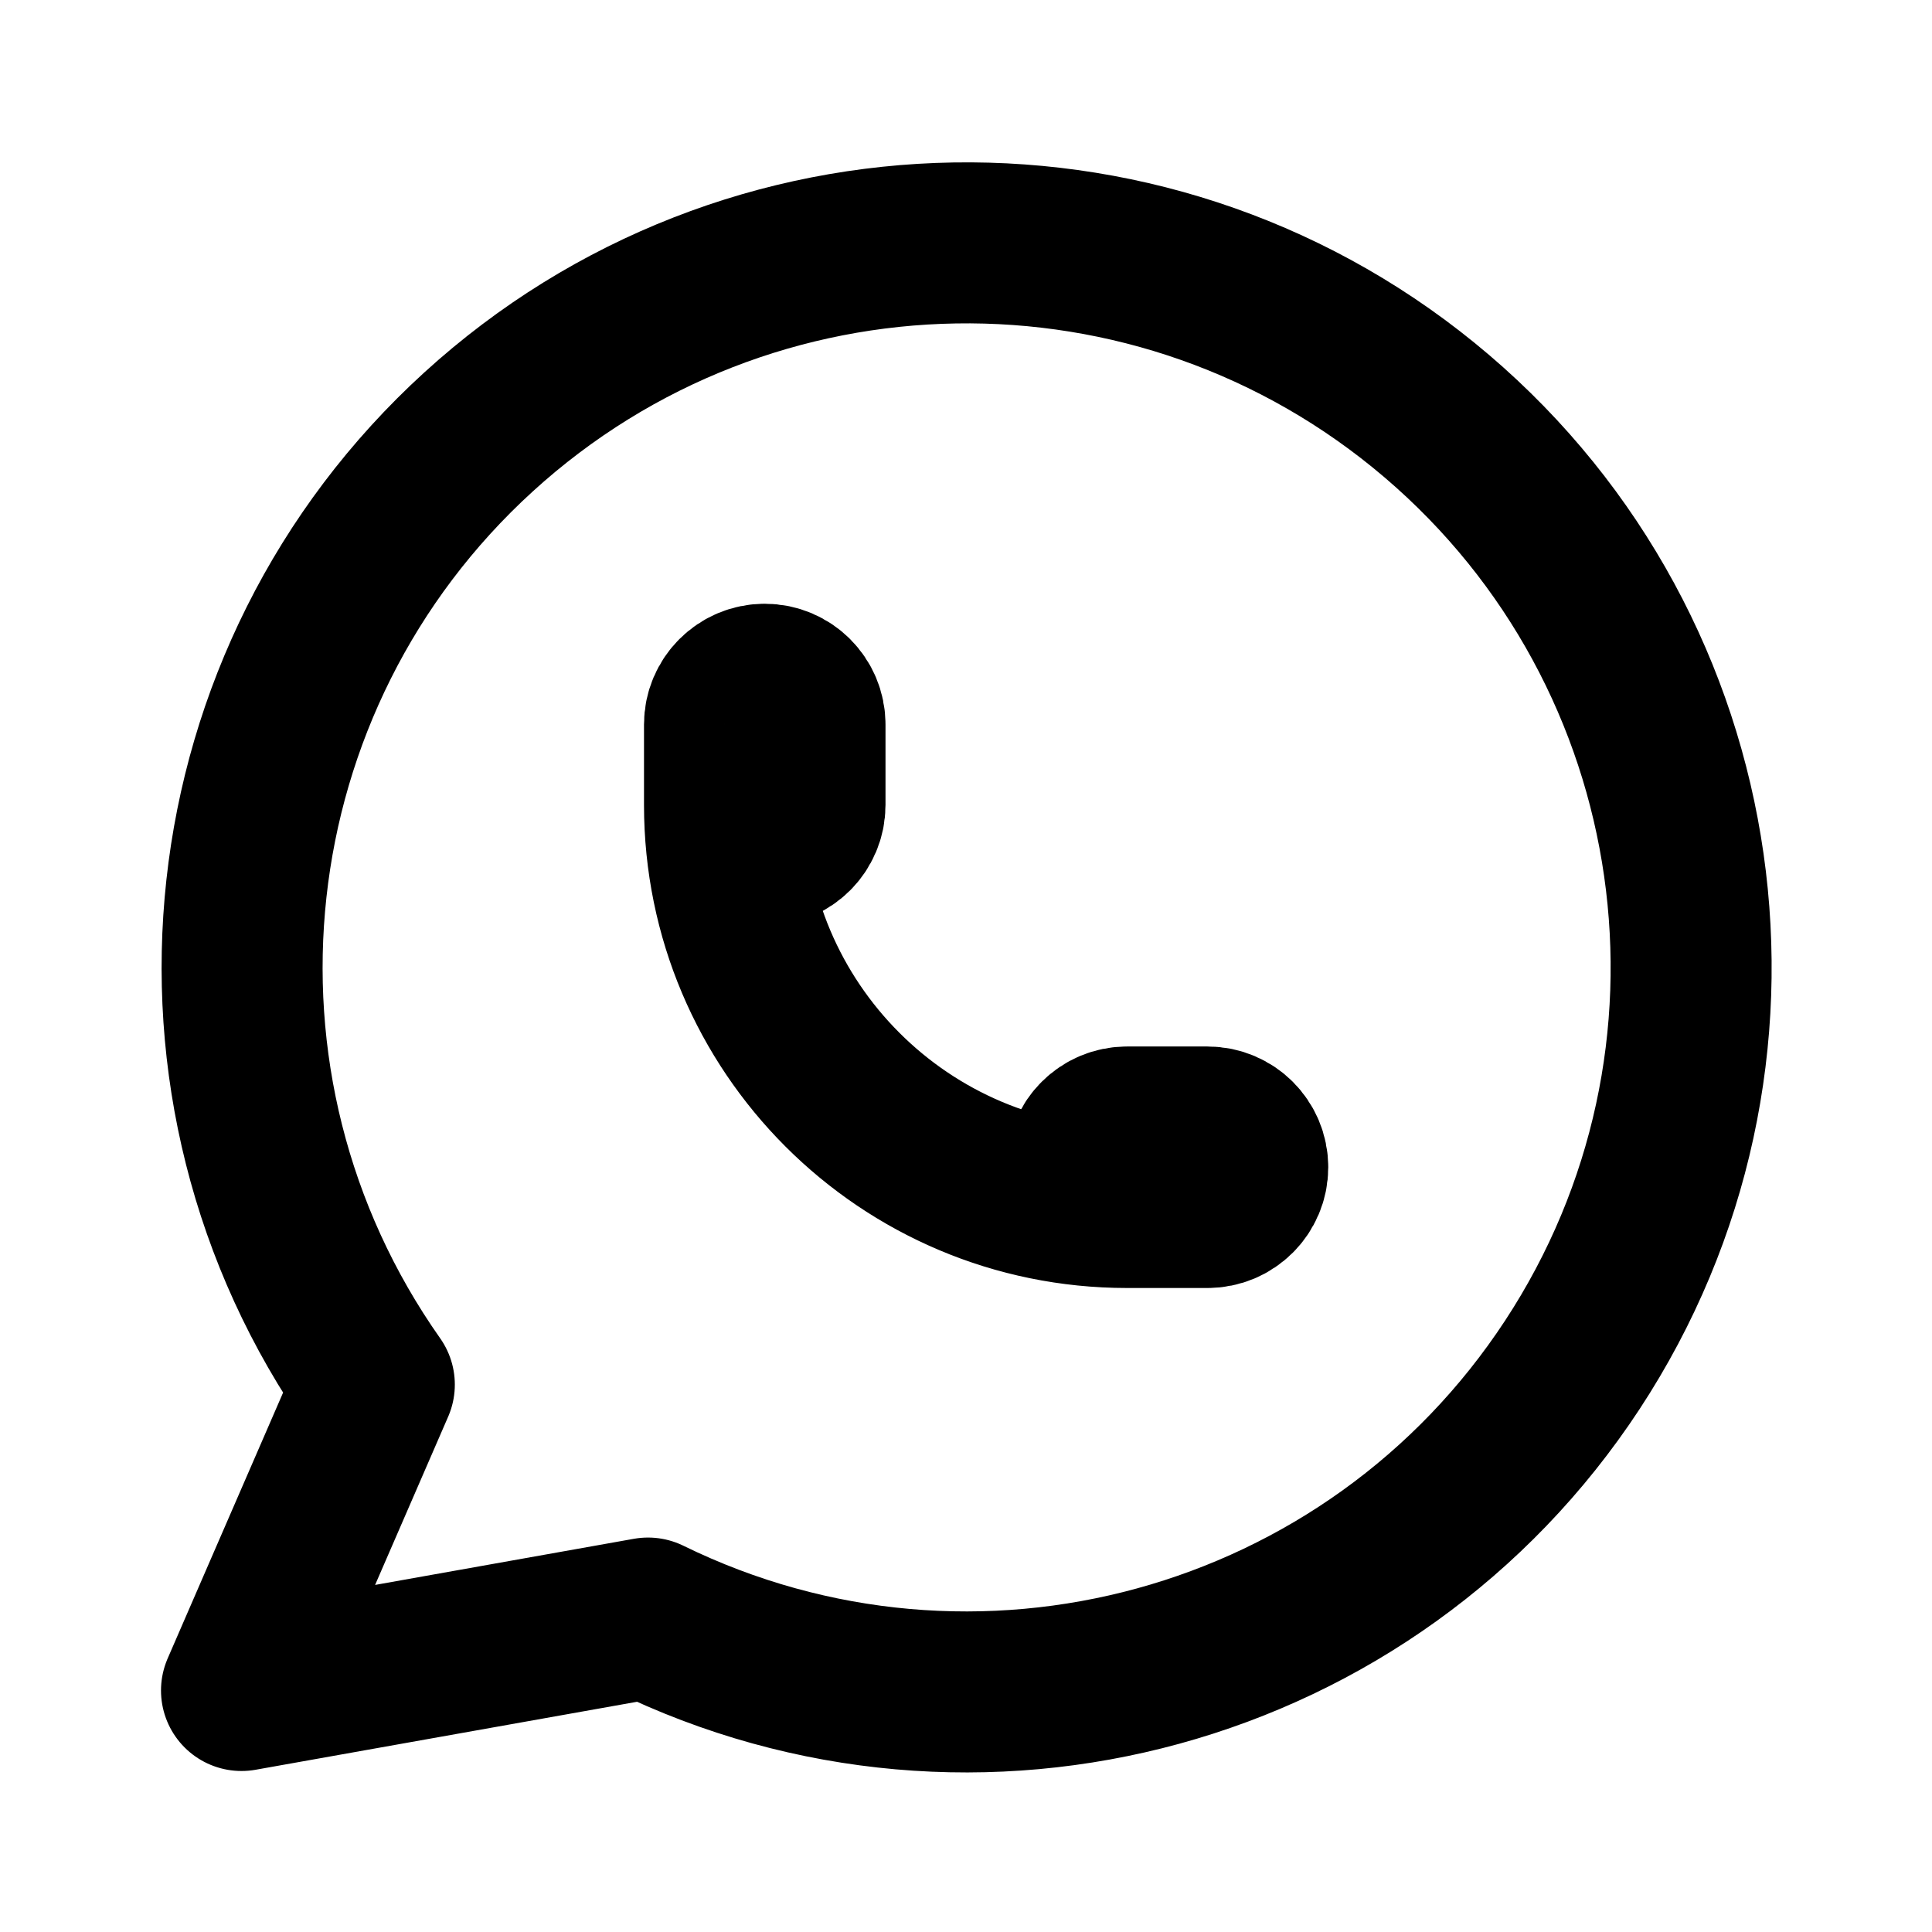
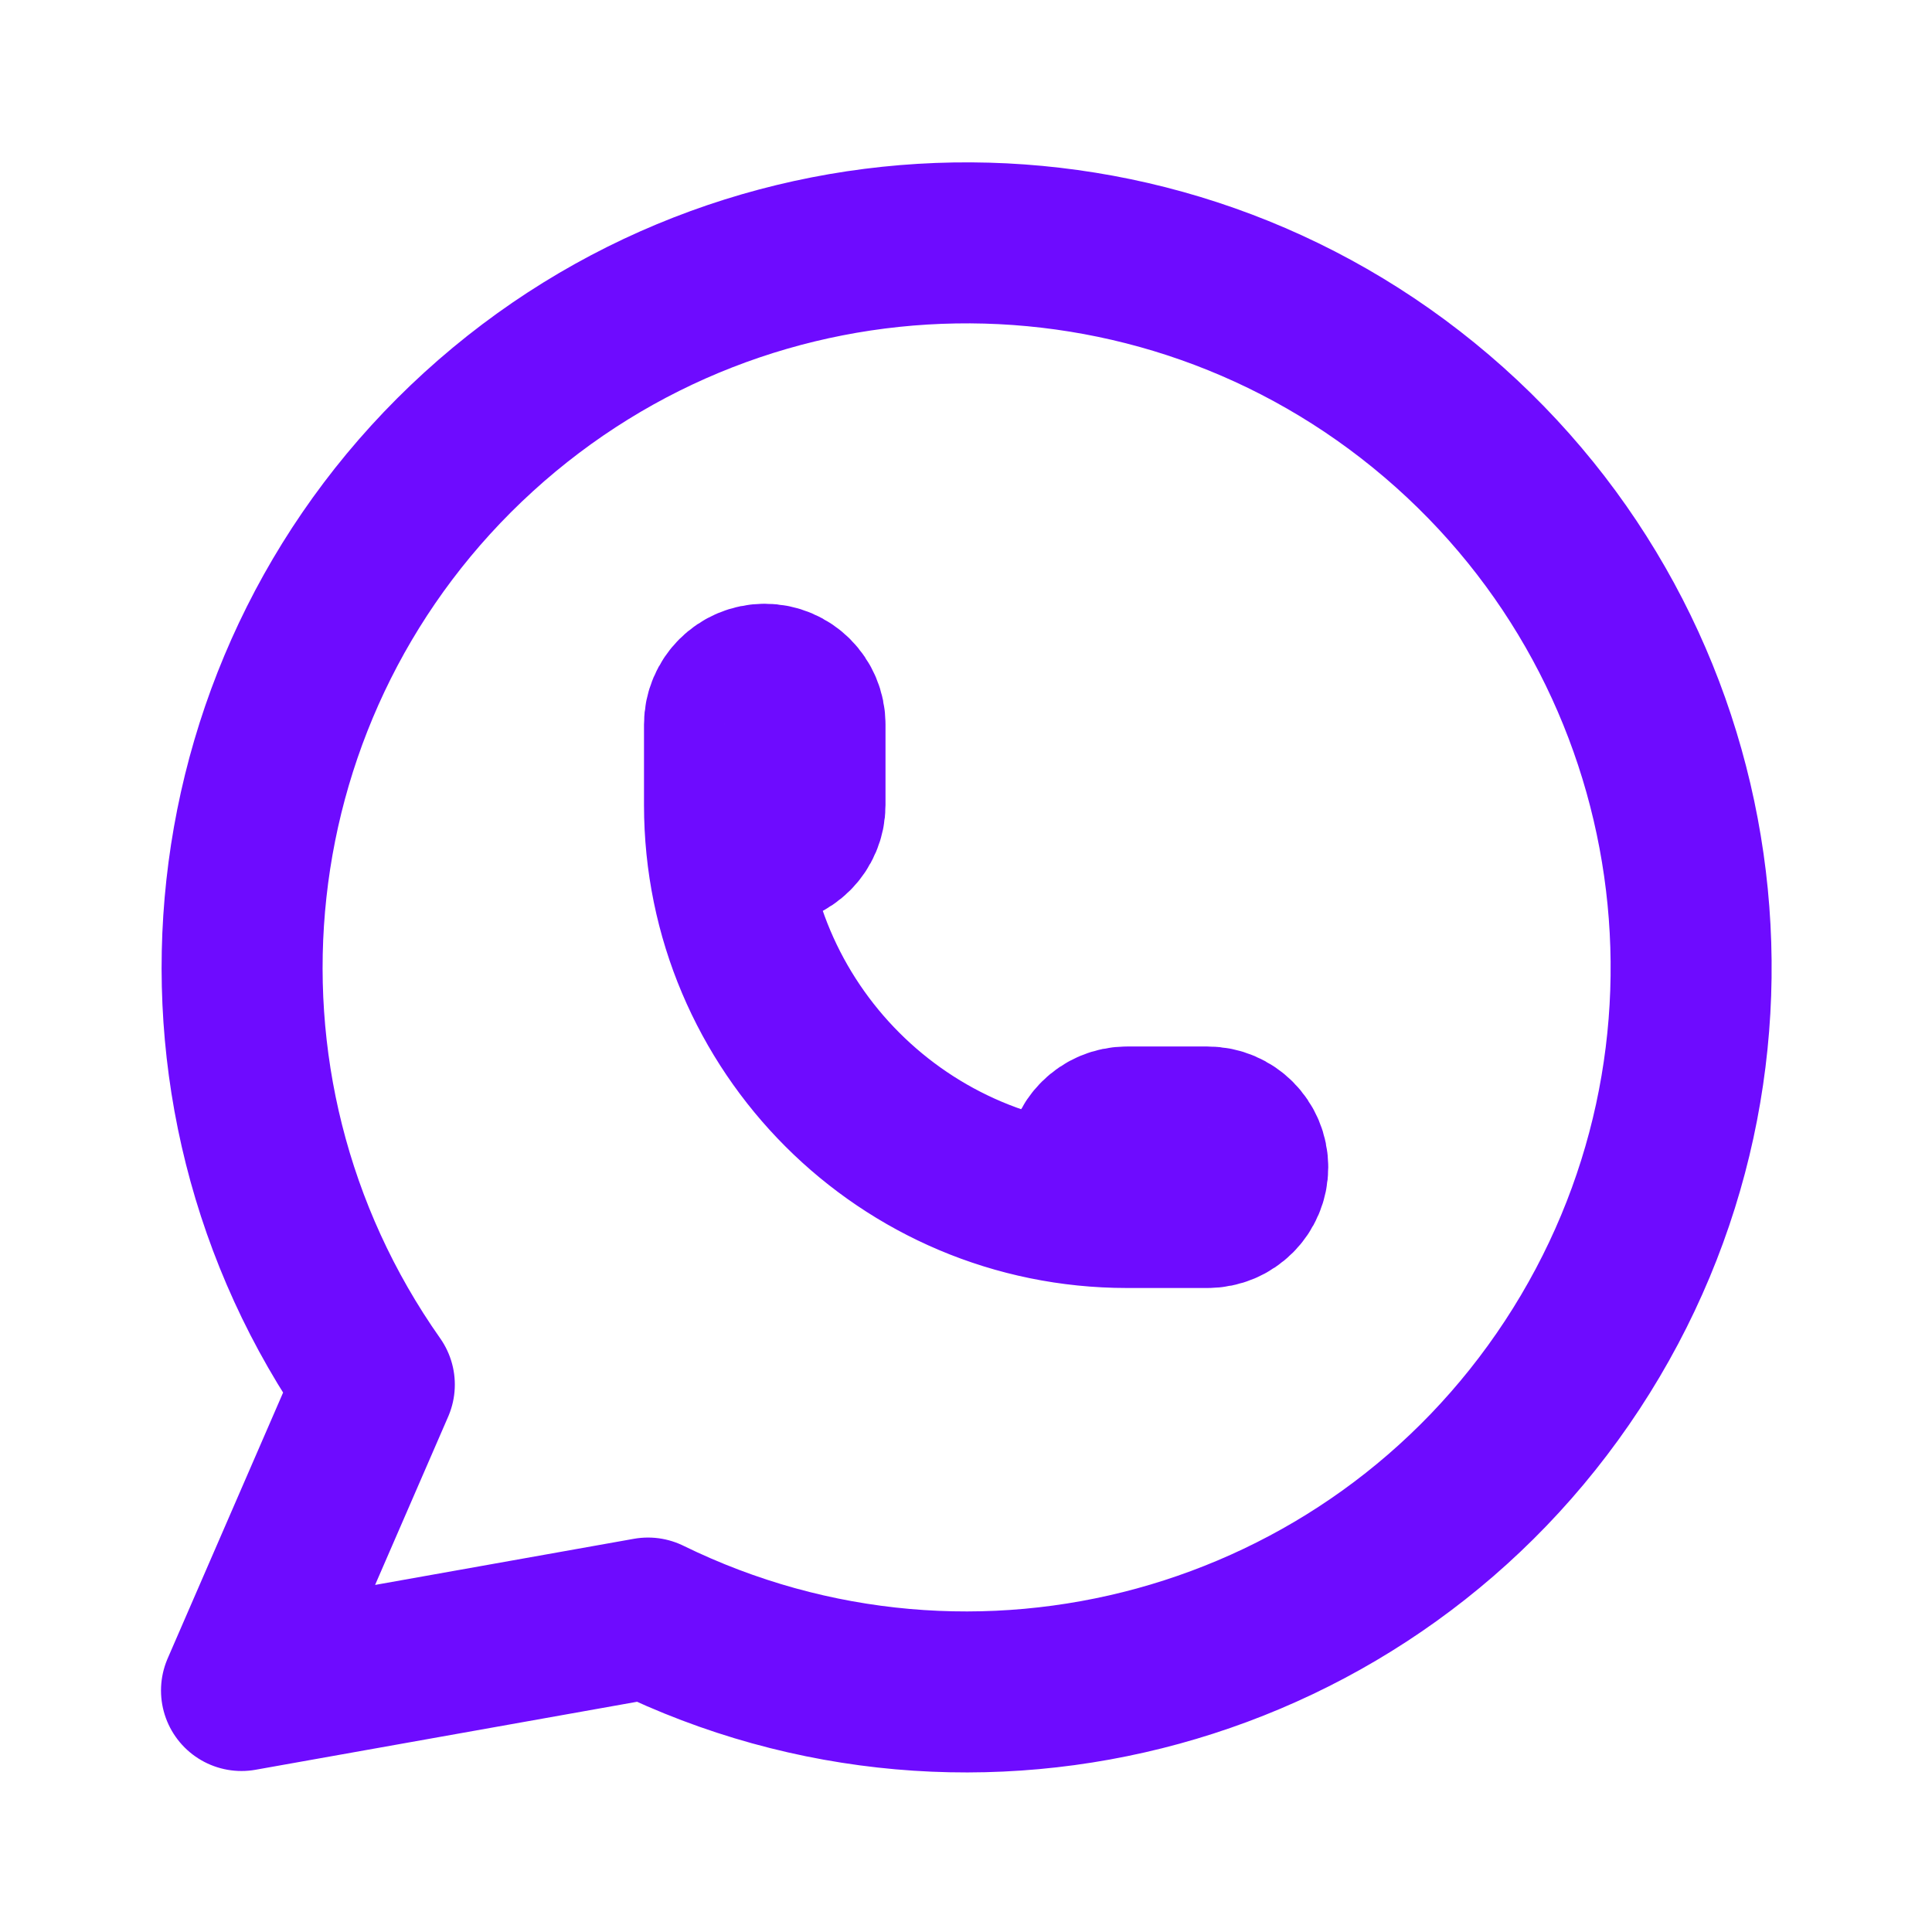
- <svg xmlns="http://www.w3.org/2000/svg" width="24" height="24" viewBox="0 0 24 24" fill="none" stroke="currentColor" stroke-width="2" stroke-linecap="round" stroke-linejoin="round" class="icon icon-tabler icons-tabler-outline icon-tabler-brand-whatsapp">
+ <svg xmlns="http://www.w3.org/2000/svg" width="24" height="24" viewBox="0 0 24 24" fill="none" stroke="#6E0BFFFF" stroke-width="2" stroke-linecap="round" stroke-linejoin="round" class="icon icon-tabler icons-tabler-outline icon-tabler-brand-whatsapp">
  <path stroke="none" d="M0 0h24v24H0z" fill="none" />
  <path d="M3 21l1.65 -3.8a9 9 0 1 1 3.4 2.9l-5.05 .9" />
  <path d="M9 10a.5 .5 0 0 0 1 0v-1a.5 .5 0 0 0 -1 0v1a5 5 0 0 0 5 5h1a.5 .5 0 0 0 0 -1h-1a.5 .5 0 0 0 0 1" />
</svg>
